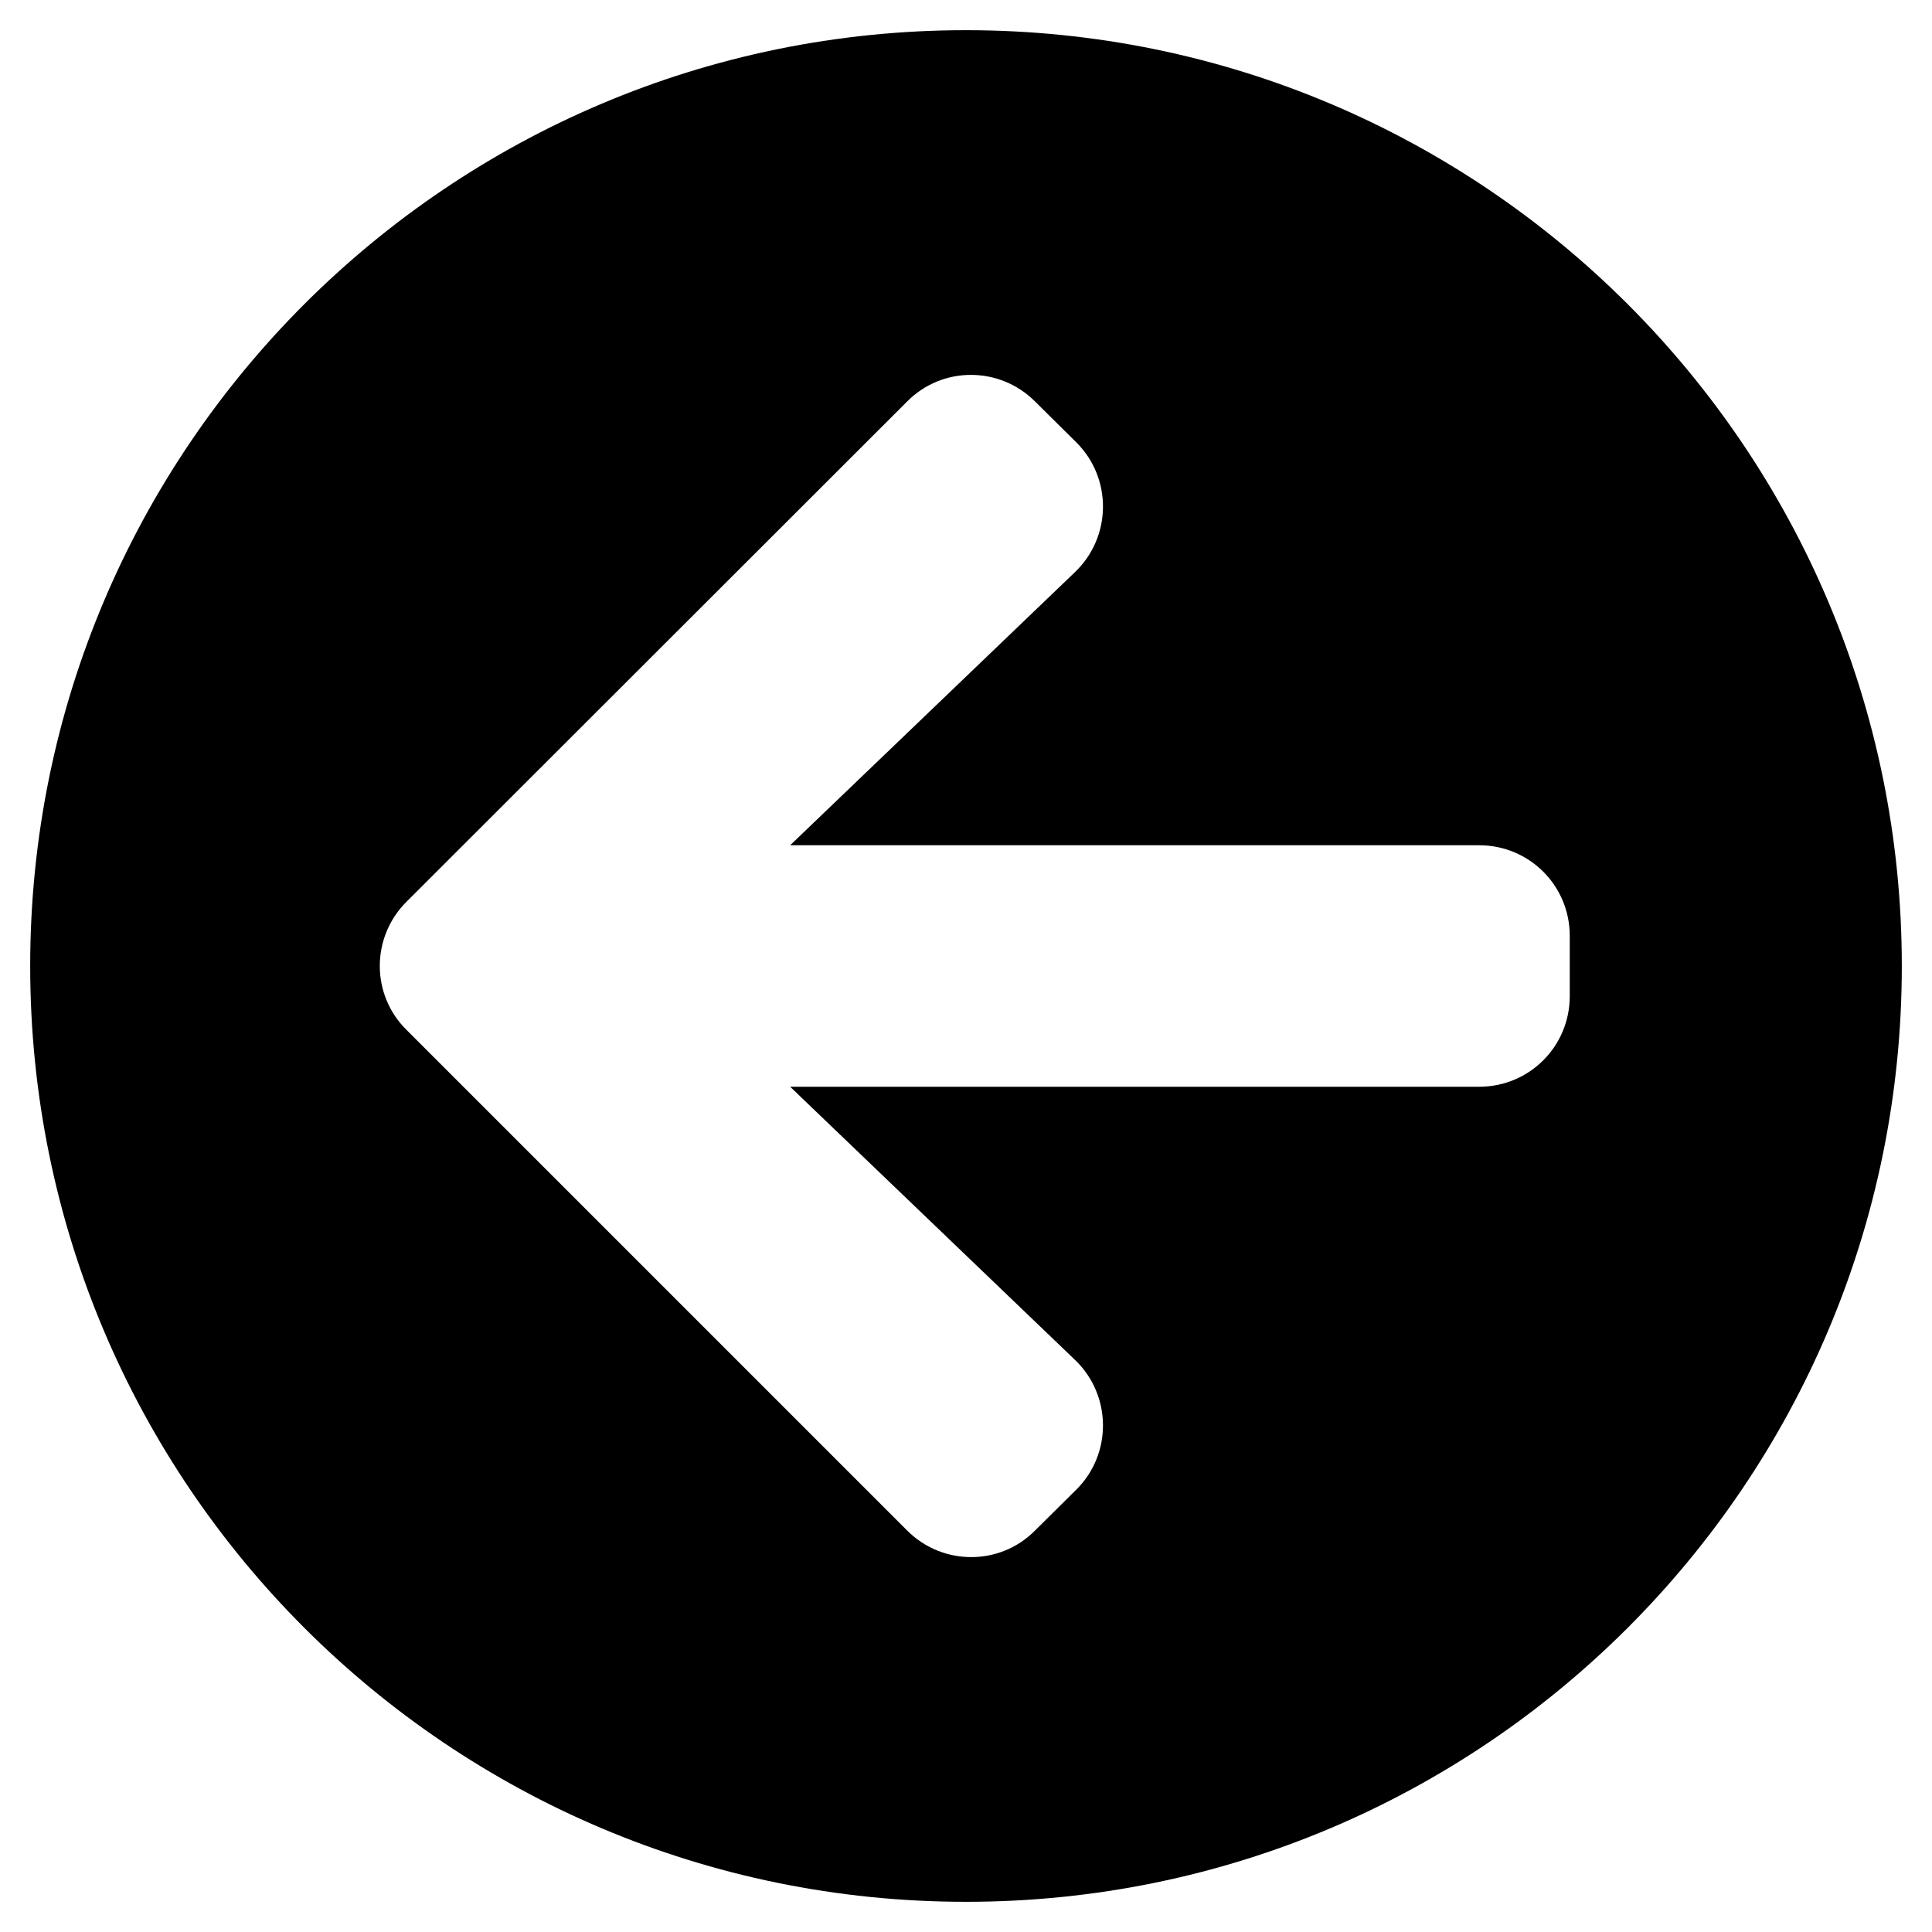
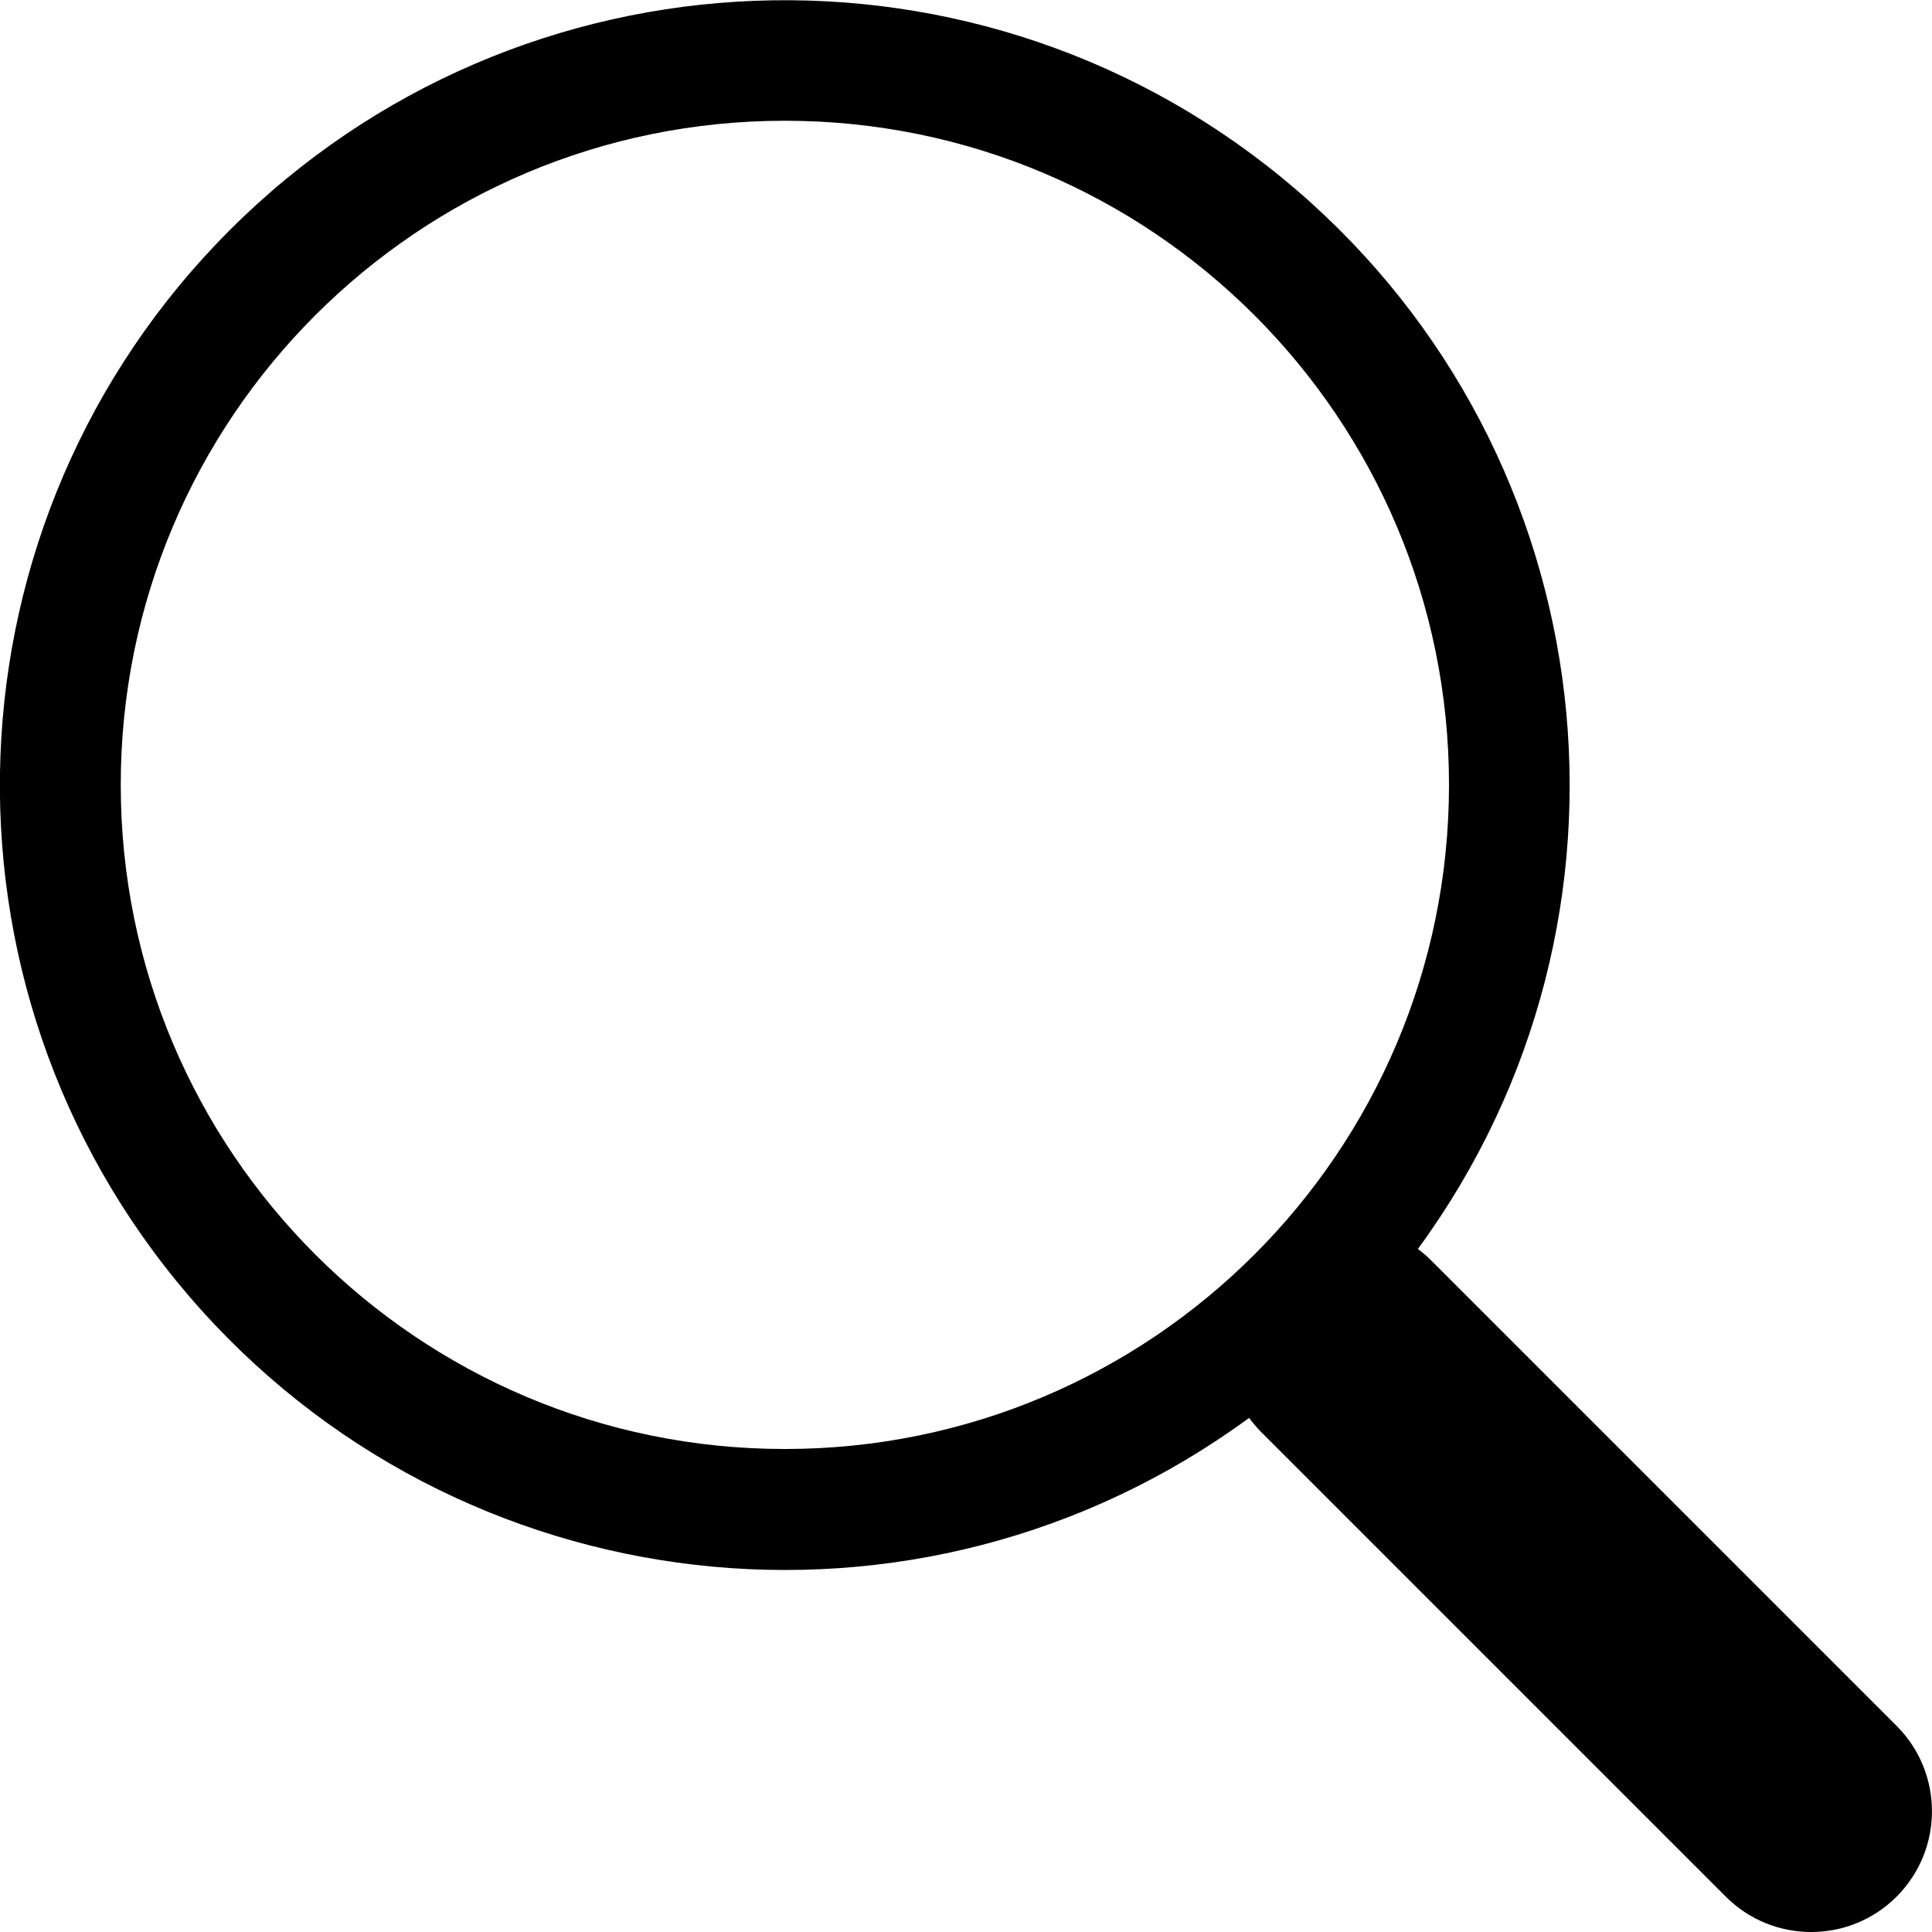
- <svg xmlns="http://www.w3.org/2000/svg" aria-hidden="true" focusable="false" data-prefix="fas" data-icon="arrow-circle-left" class="svg-inline--fa fa-arrow-circle-left fa-w-16" role="img" viewBox="0 0 512 512">
-   <path fill="currentColor" d="M256 504C119 504 8 393 8 256S119 8 256 8s248 111 248 248-111 248-248 248zm28.9-143.6L209.4 288H392c13.3 0 24-10.7 24-24v-16c0-13.3-10.7-24-24-24H209.4l75.5-72.4c9.7-9.3 9.9-24.8.4-34.3l-11-10.9c-9.4-9.4-24.6-9.4-33.9 0L107.7 239c-9.4 9.4-9.4 24.6 0 33.9l132.7 132.7c9.4 9.4 24.6 9.4 33.9 0l11-10.9c9.5-9.5 9.3-25-.4-34.3z" />
+ <svg xmlns="http://www.w3.org/2000/svg" width="16" height="16" fill="currentColor" class="bi bi-search" viewBox="0 0 16 16">
+   <path d="M11.742 10.344a6.5 6.5 0 1 0-1.397 1.398h-.001c.03.04.062.078.098.115l3.85 3.85a1 1 0 0 0 1.415-1.414l-3.85-3.85a1.007 1.007 0 0 0-.115-.1zM12 6.5a5.5 5.5 0 1 1-11 0 5.5 5.5 0 0 1 11 0z" />
</svg>
